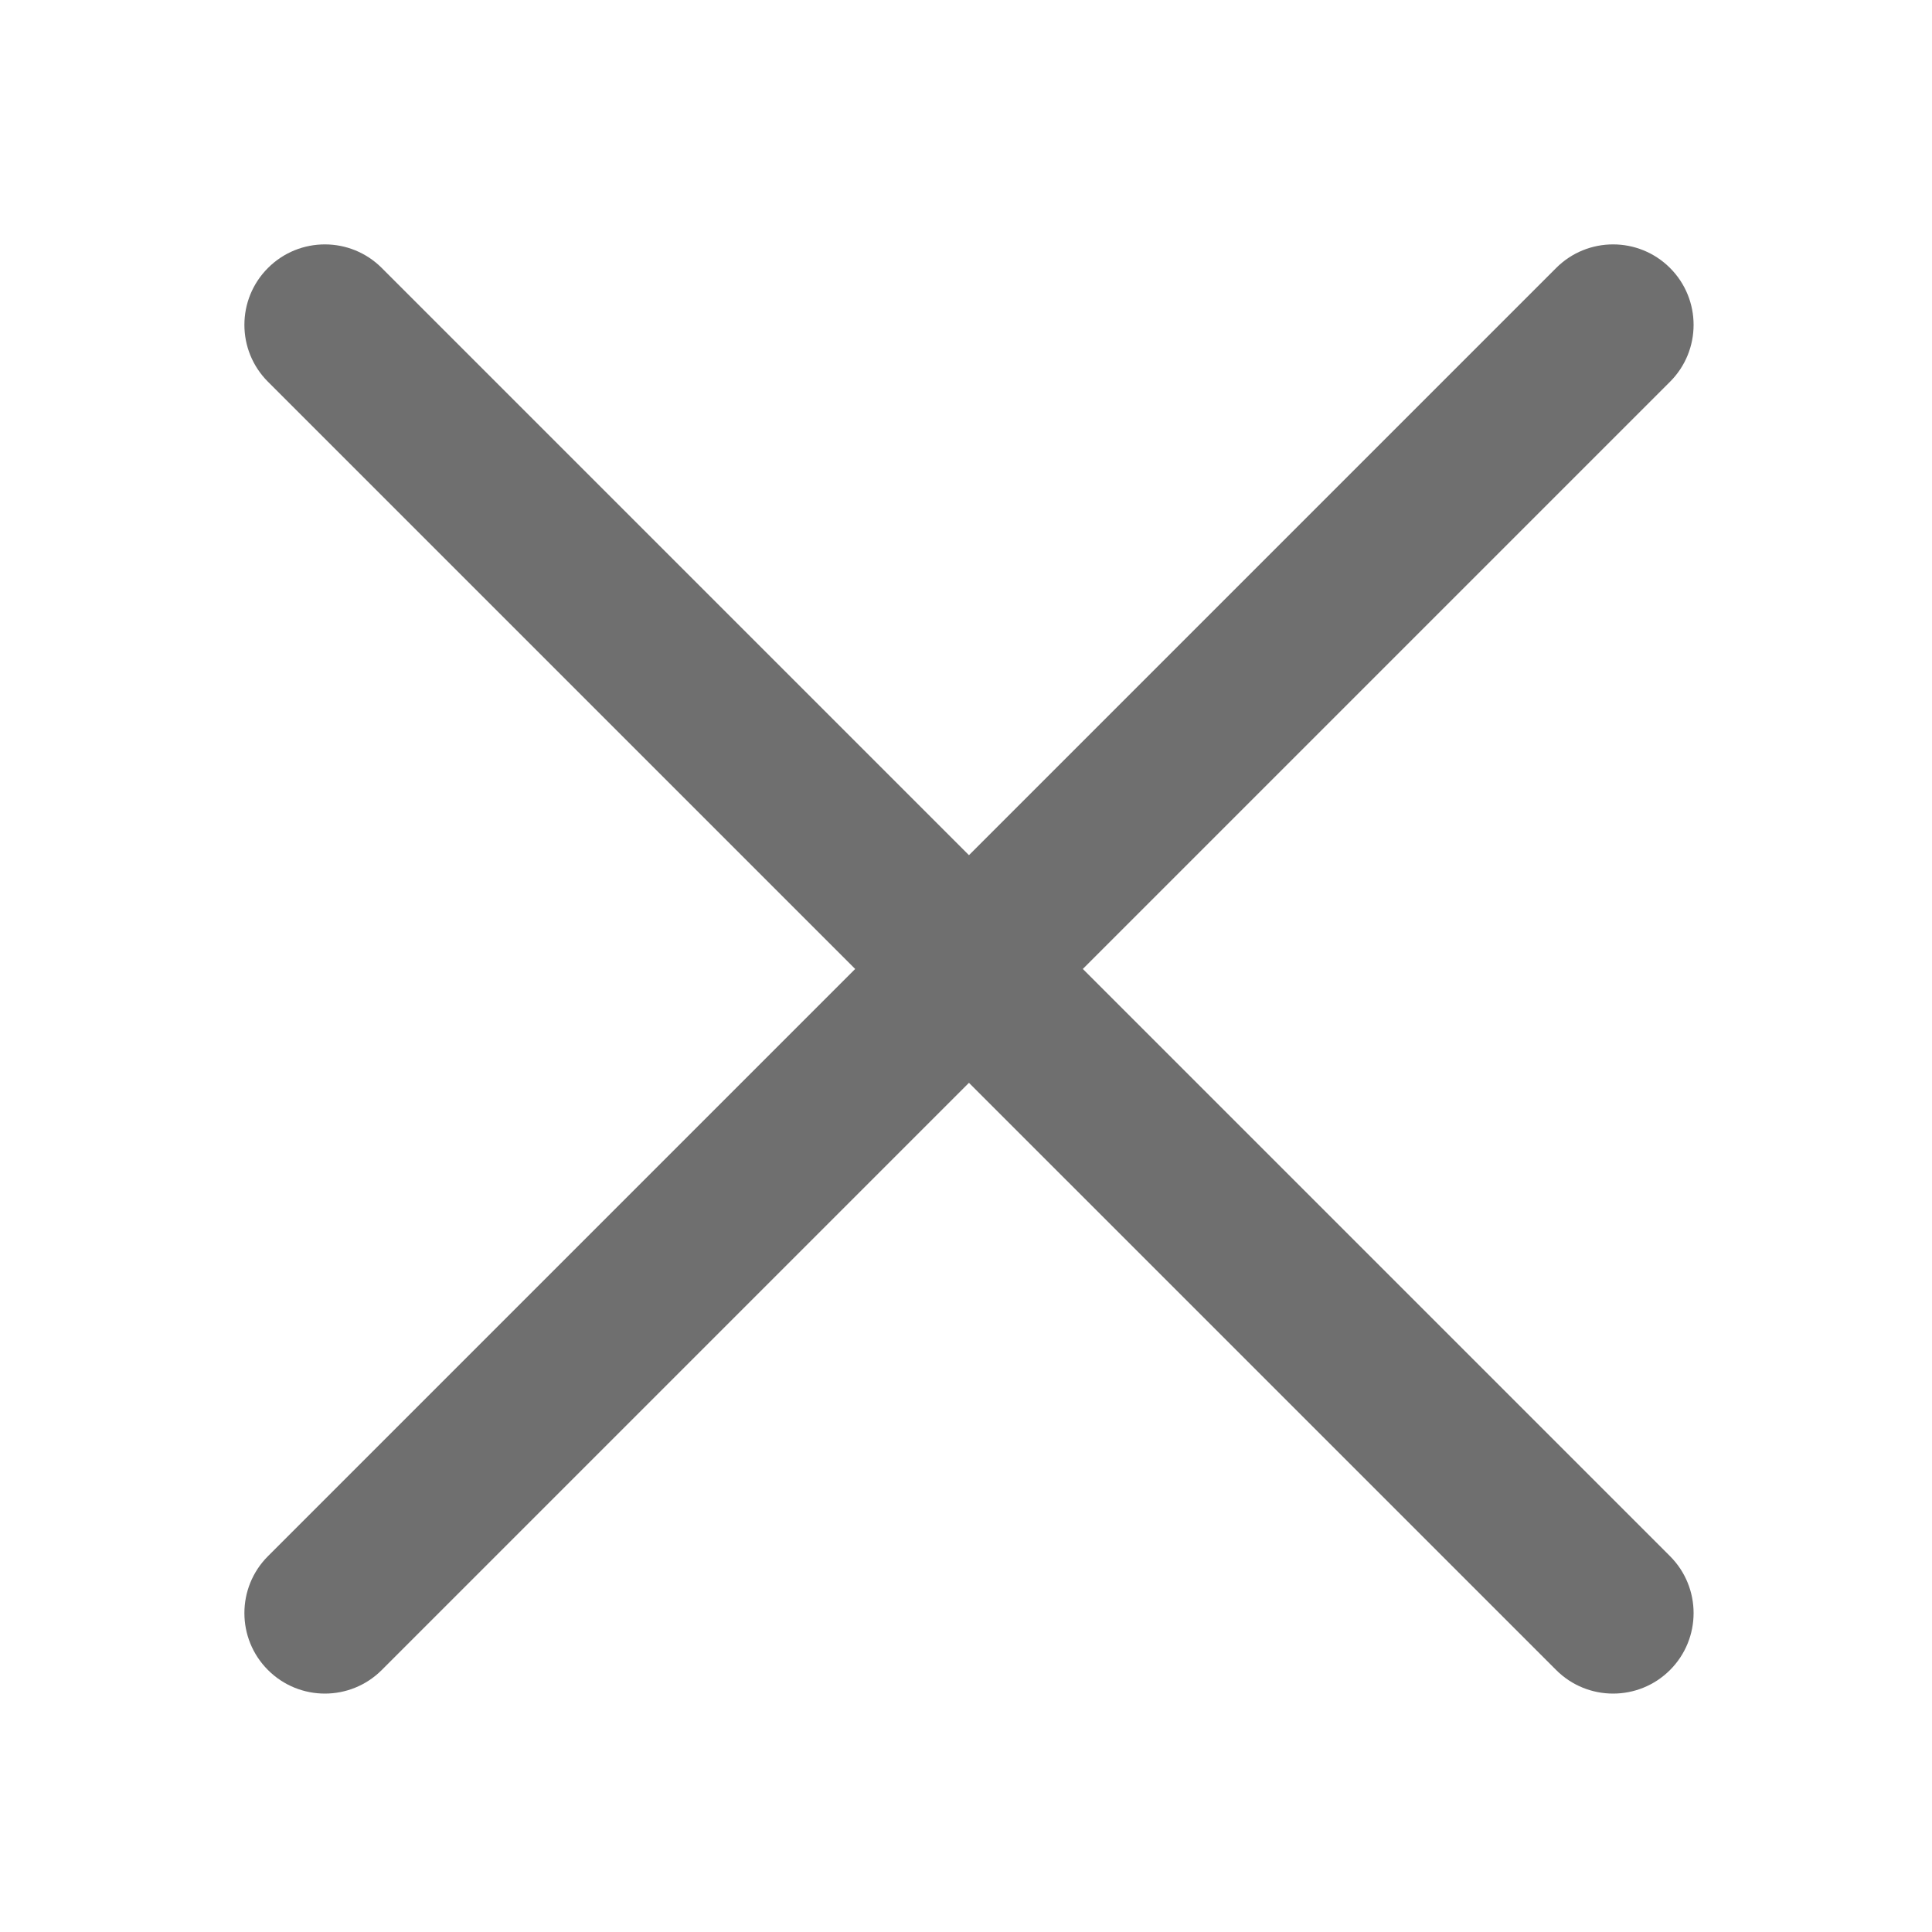
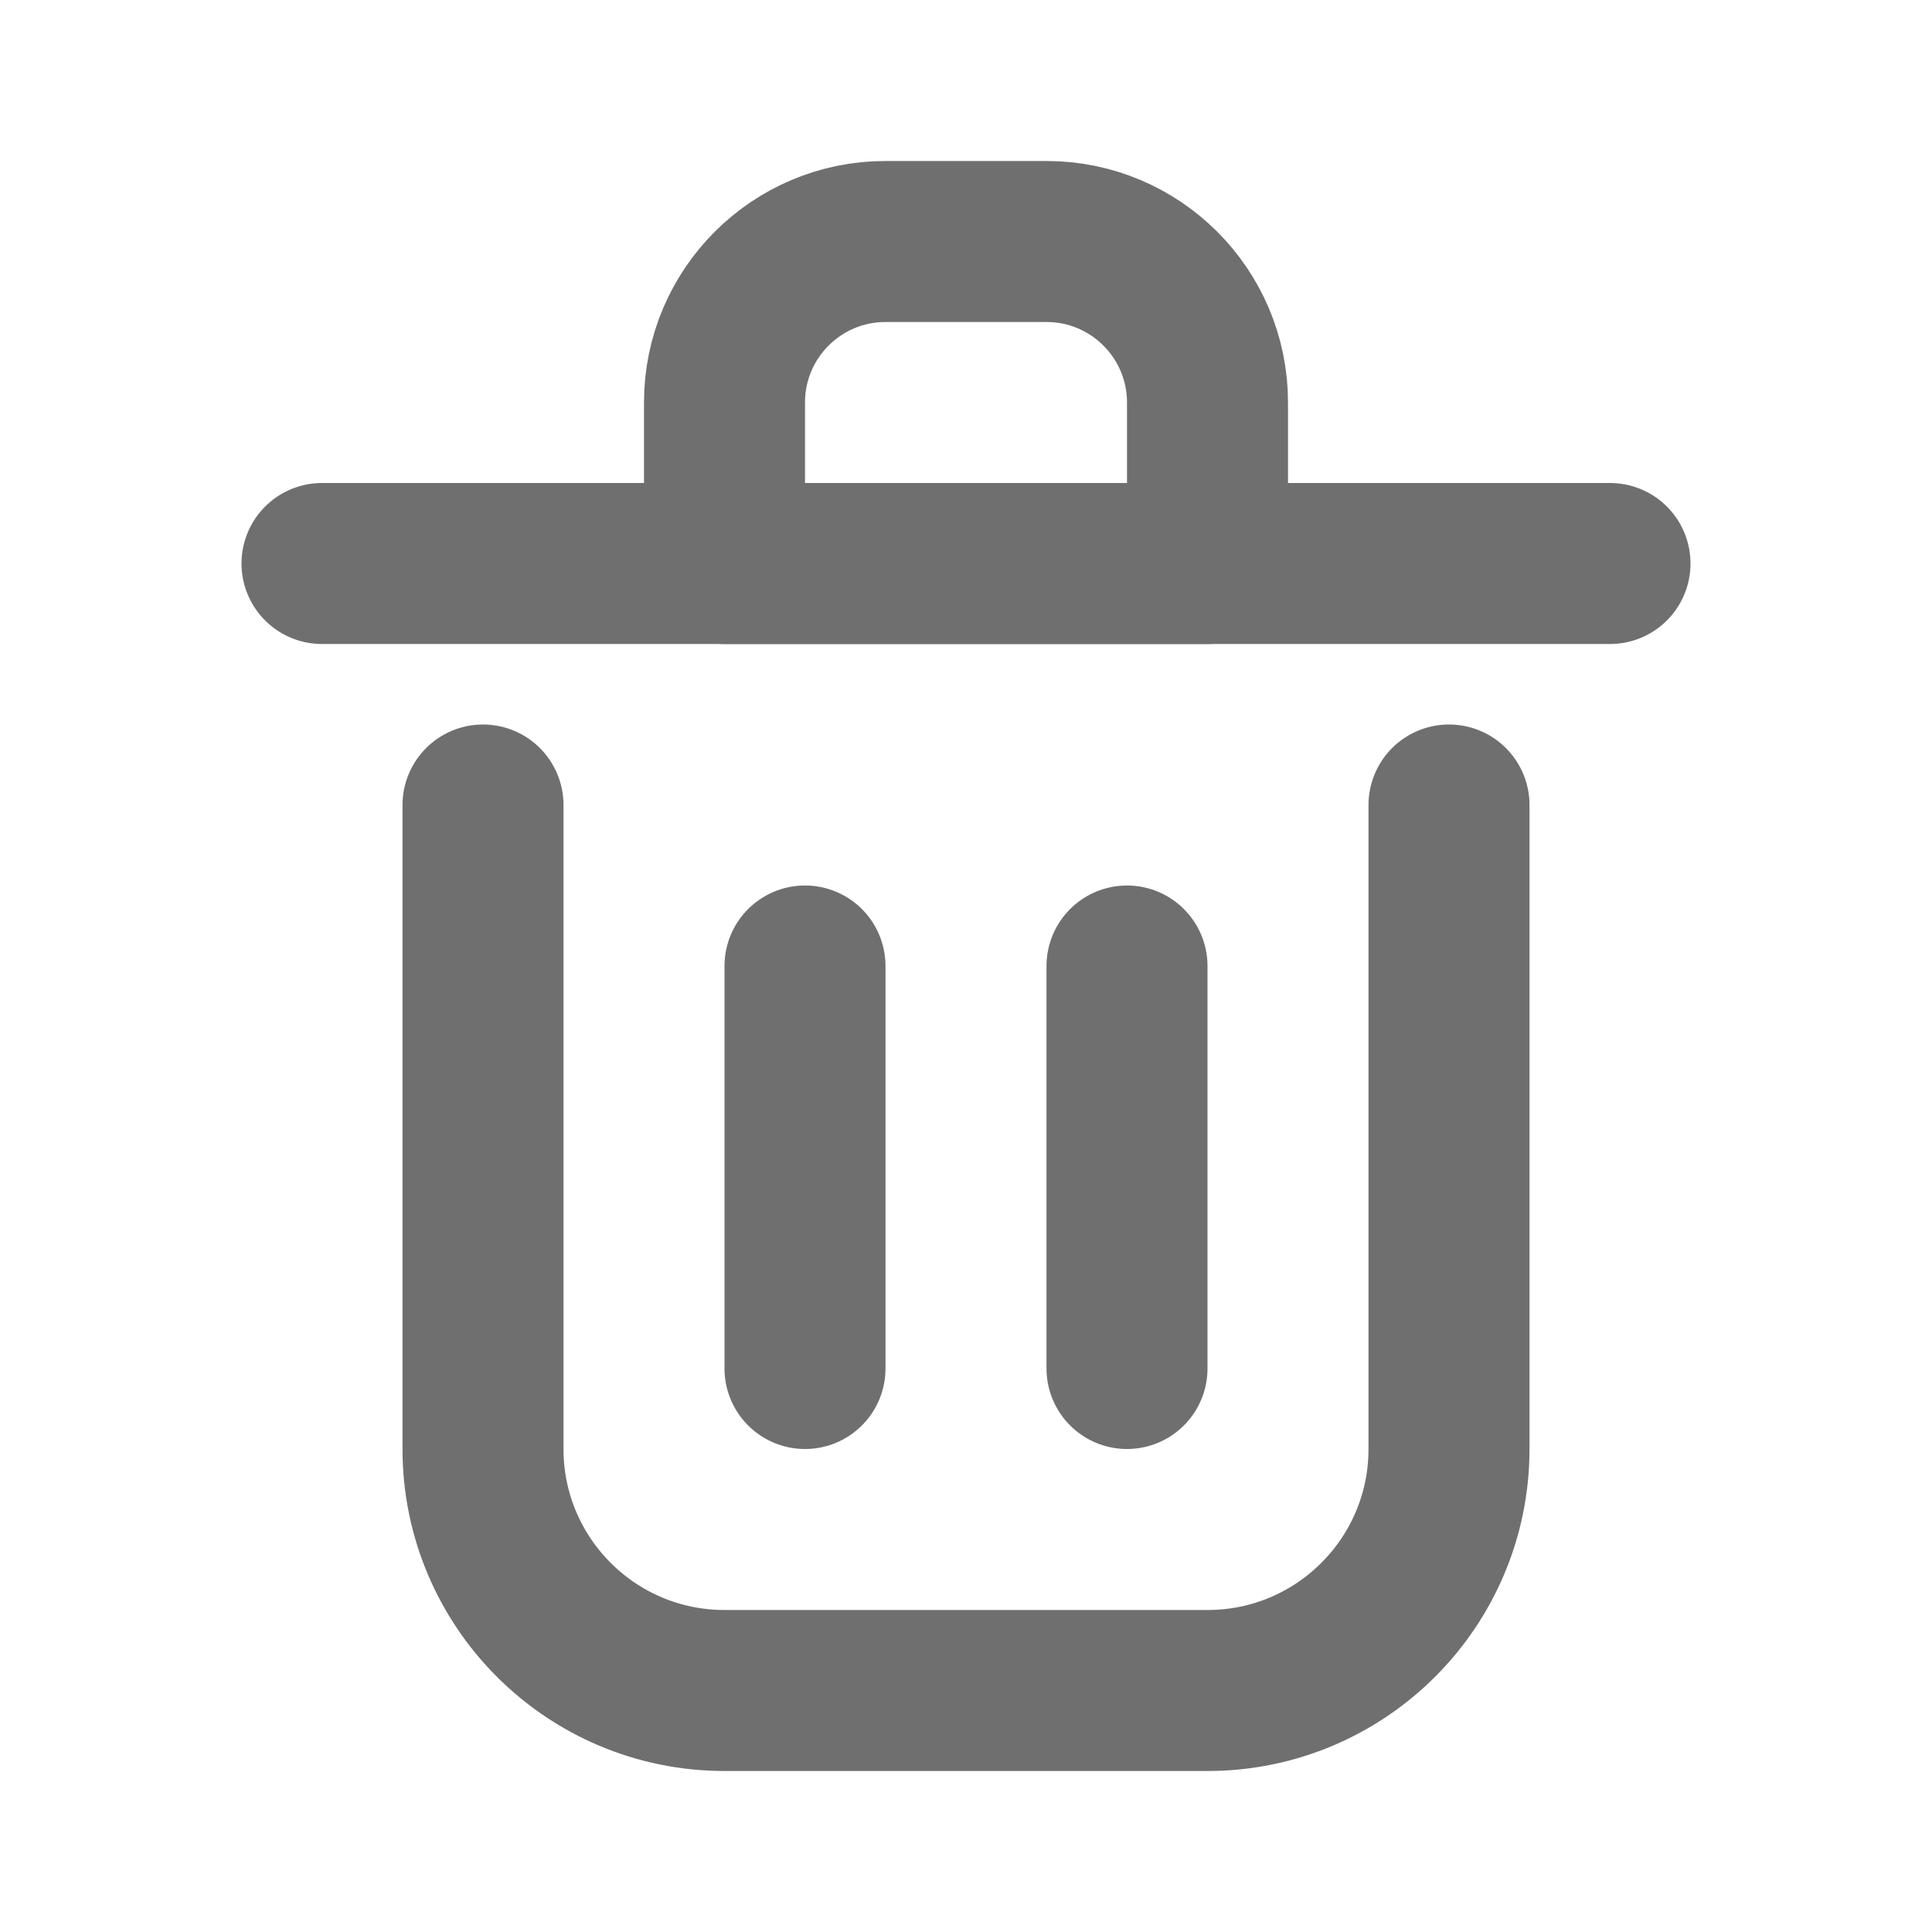
- <svg xmlns="http://www.w3.org/2000/svg" width="30" height="30" viewBox="0 0 30 30" fill="none">
-   <path d="M25.932 4.161C25.444 3.673 24.652 3.673 24.164 4.161L15.046 13.279L5.928 4.161C5.44 3.673 4.649 3.673 4.161 4.161C3.673 4.649 3.673 5.44 4.161 5.928L13.279 15.046L4.161 24.164C3.673 24.652 3.673 25.444 4.161 25.932C4.649 26.42 5.44 26.42 5.928 25.932L15.046 16.814L24.164 25.932C24.652 26.42 25.444 26.42 25.932 25.932C26.42 25.444 26.42 24.652 25.932 24.164L16.814 15.046L25.932 5.928C26.42 5.44 26.42 4.649 25.932 4.161Z" fill="#6F6F6F" />
+ <svg xmlns="http://www.w3.org/2000/svg" width="60" height="60" viewBox="0 0 60 60" fill="none">
+   <path d="M25 30V42.5" stroke="#6F6F6F" stroke-width="5" stroke-linecap="round" stroke-linejoin="round" />
+   <path d="M35 30V42.5" stroke="#6F6F6F" stroke-width="5" stroke-linecap="round" stroke-linejoin="round" />
+   <path d="M10 17.5H50" stroke="#6F6F6F" stroke-width="5" stroke-linecap="round" stroke-linejoin="round" />
+   <path d="M15 25V45C15 49.142 18.358 52.5 22.5 52.5H37.5C41.642 52.5 45 49.142 45 45V25" stroke="#6F6F6F" stroke-width="5" stroke-linecap="round" stroke-linejoin="round" />
+   <path d="M22.5 12.5C22.5 9.739 24.739 7.5 27.5 7.5H32.5C35.261 7.5 37.5 9.739 37.5 12.5V17.5H22.5V12.5Z" stroke="#6F6F6F" stroke-width="5" stroke-linecap="round" stroke-linejoin="round" />
</svg>
